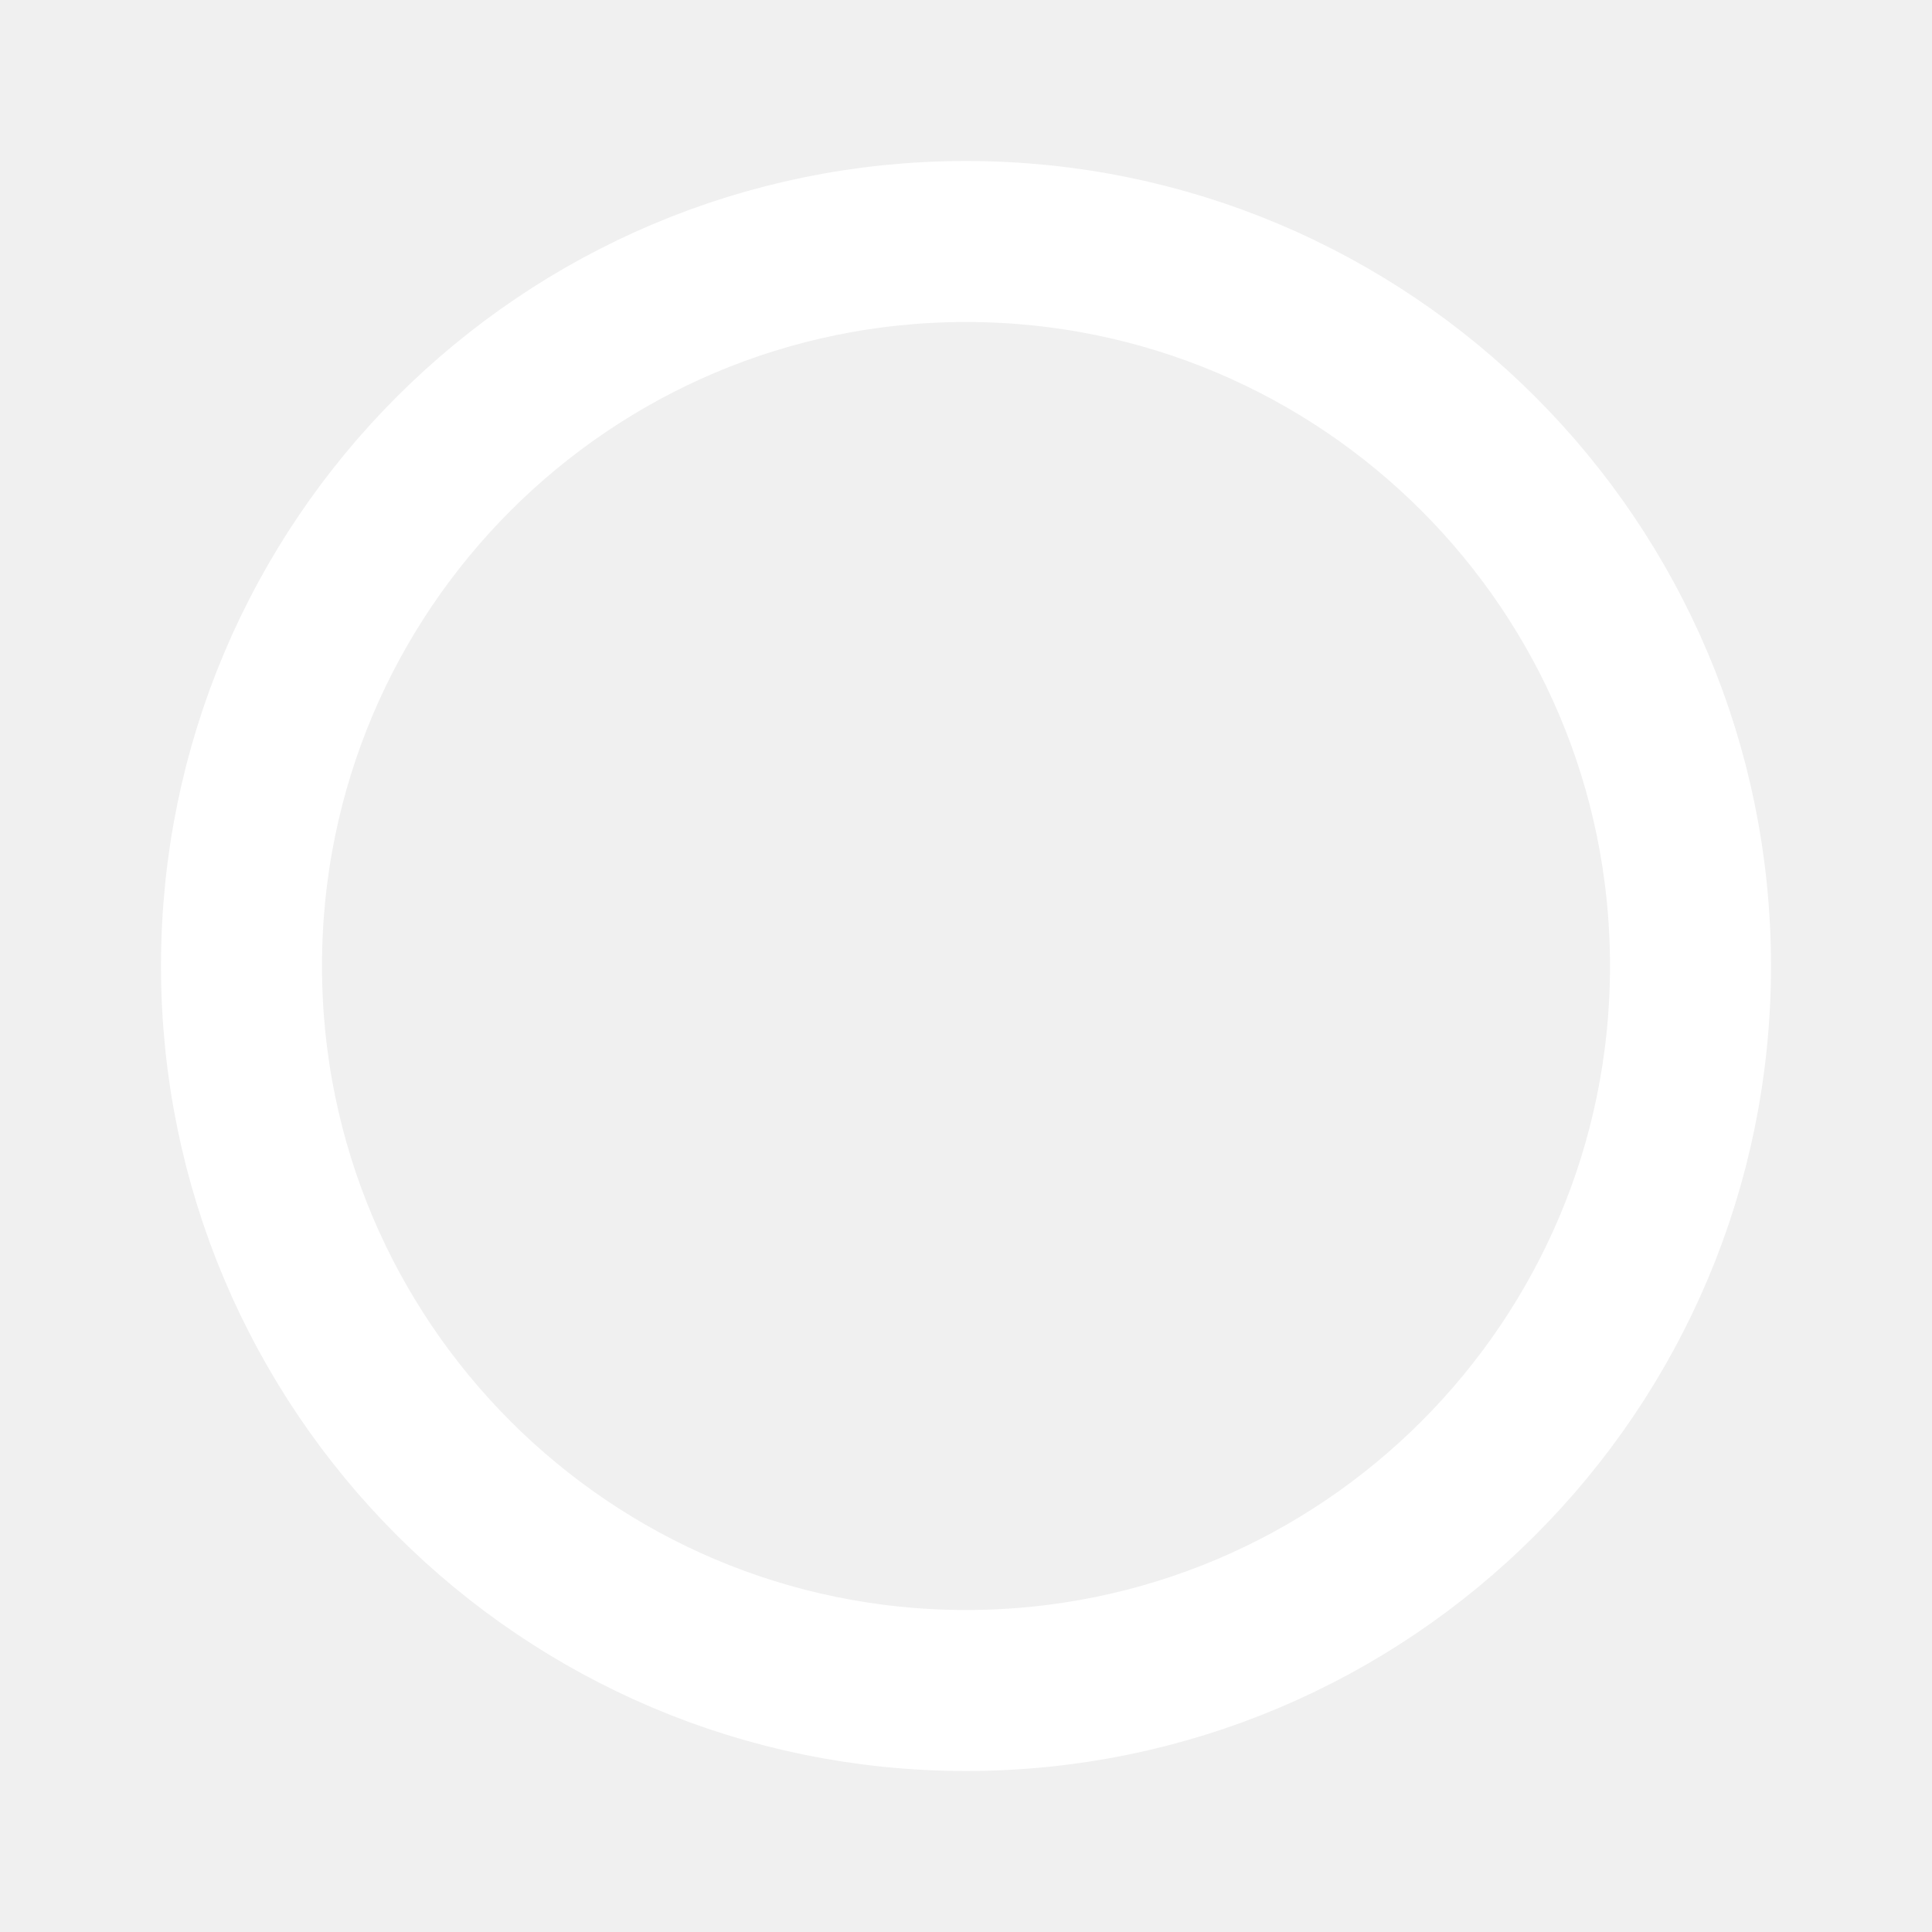
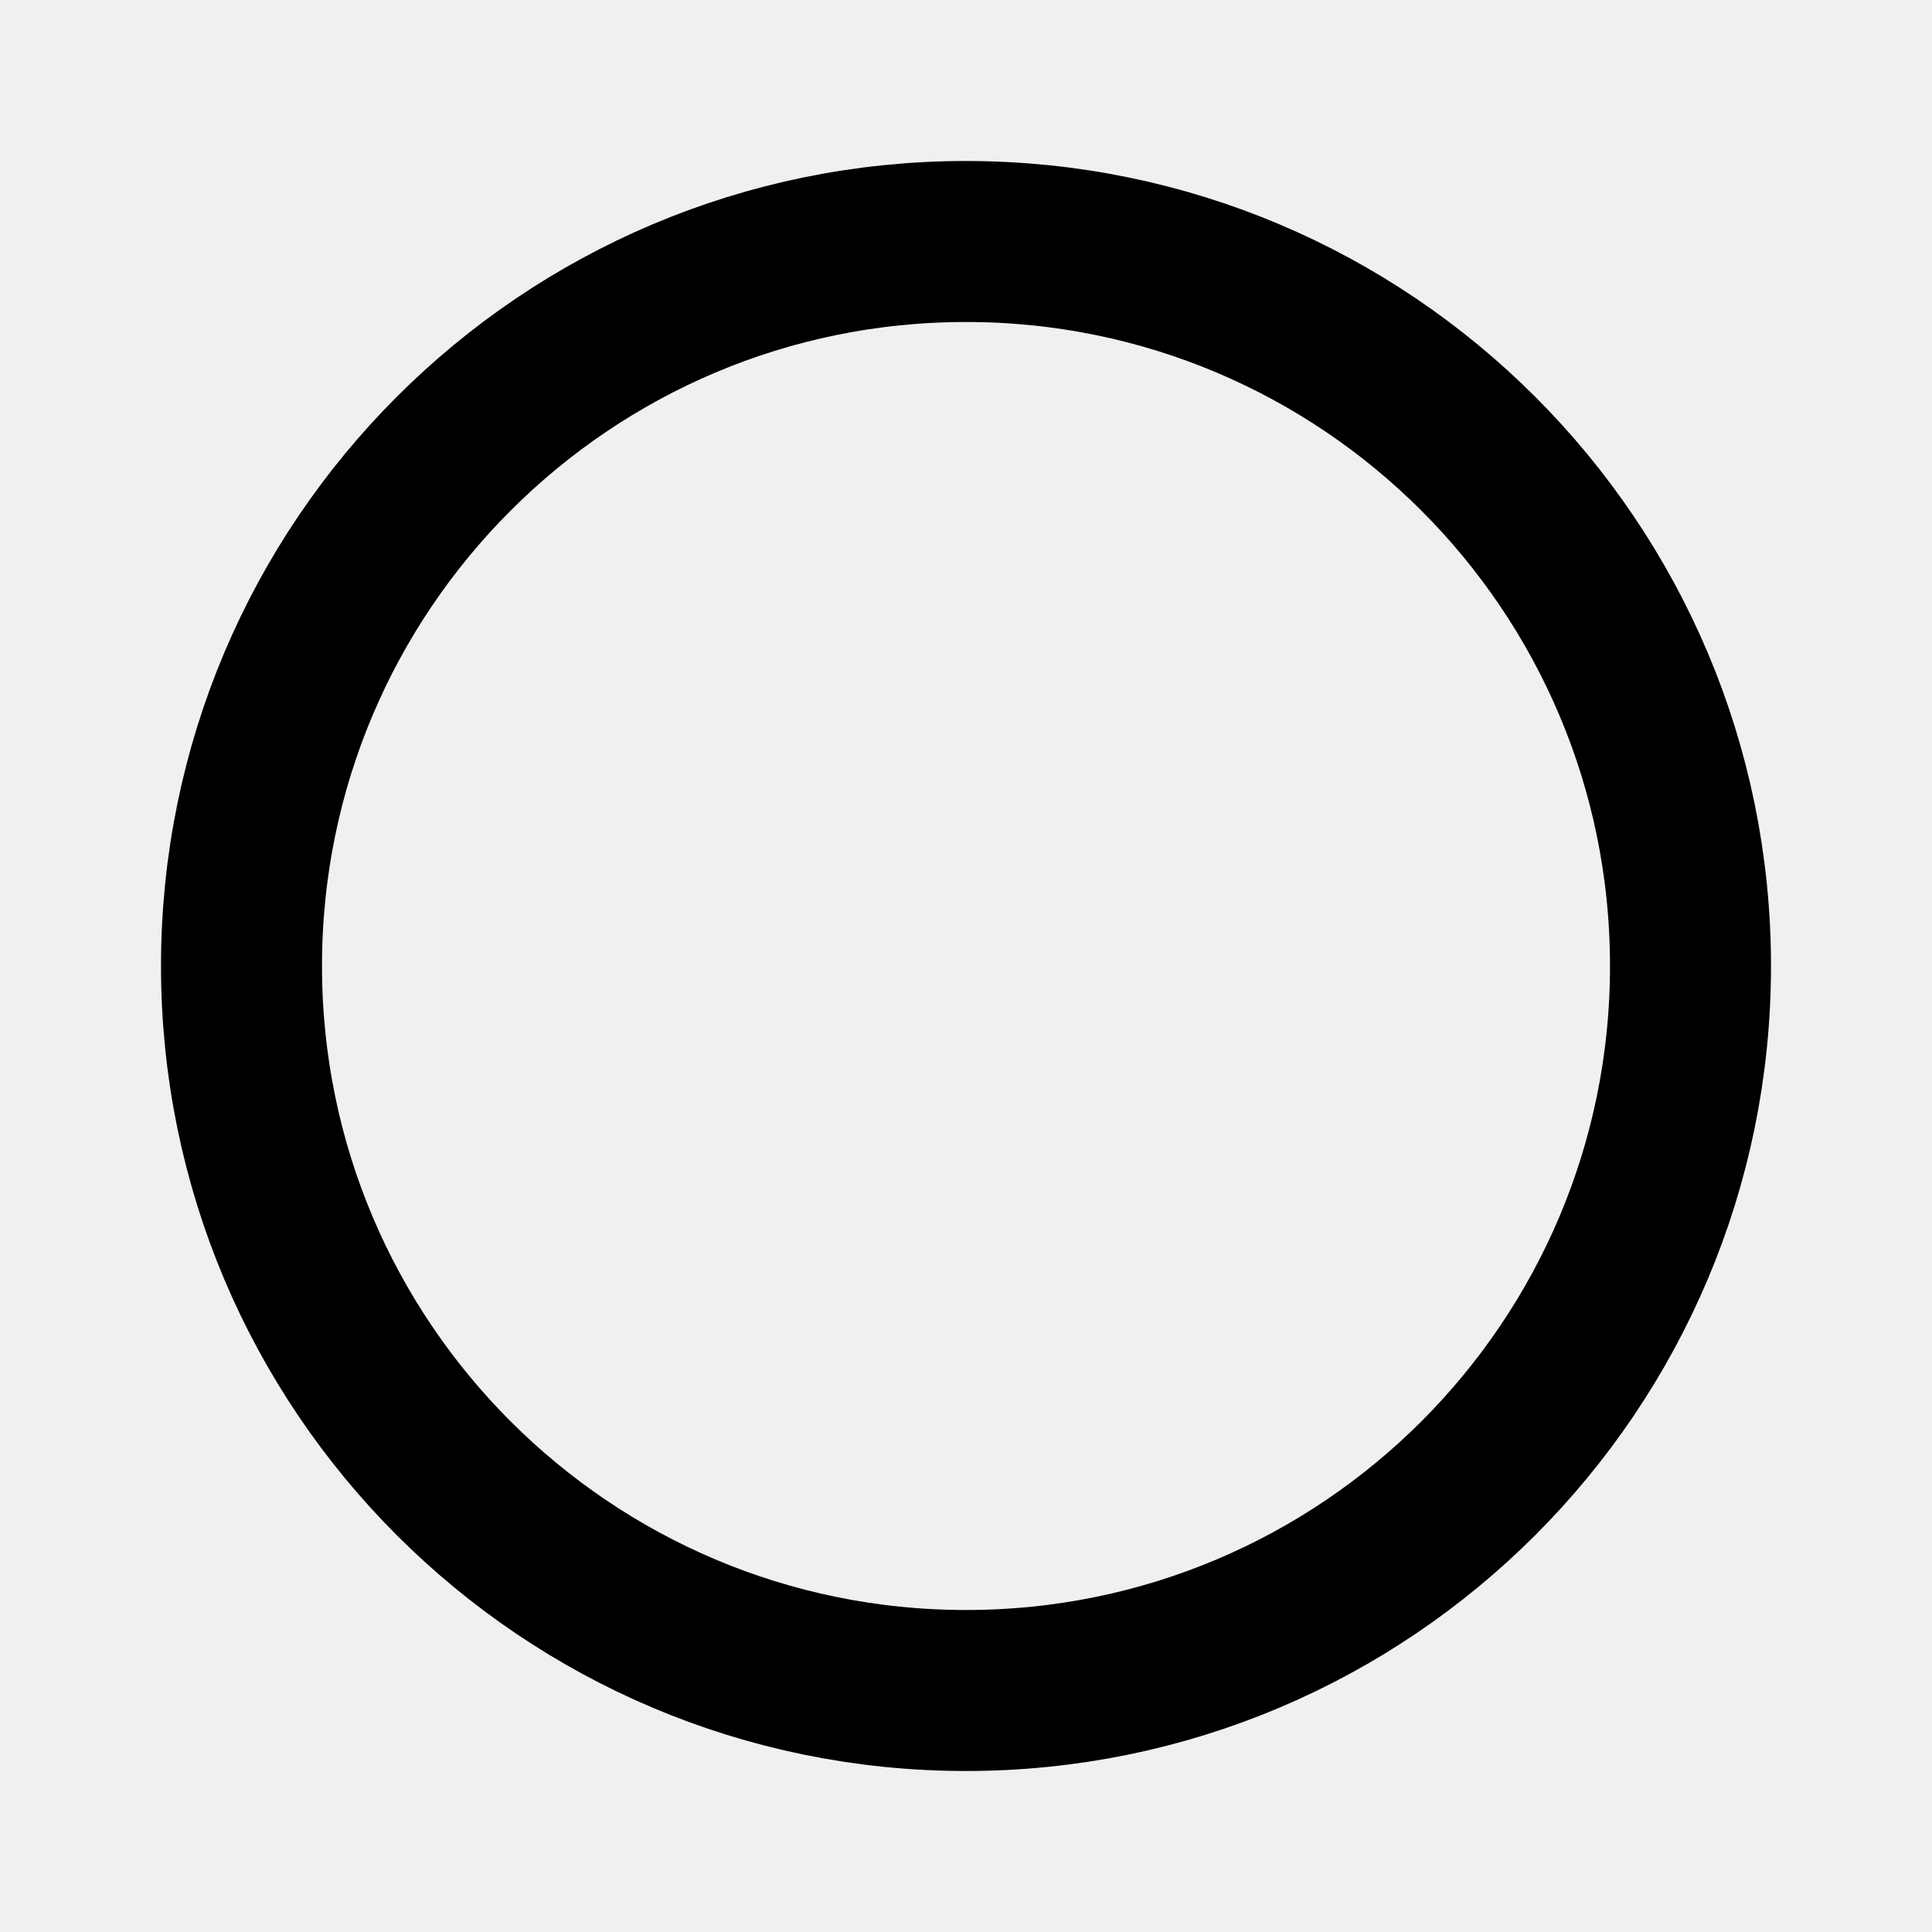
- <svg xmlns="http://www.w3.org/2000/svg" width="24" height="24" viewBox="0 0 24 24" fill="none" stroke="#fff" stroke-width="2" stroke-linecap="round" stroke-linejoin="round" class="icon icon-tabler icons-tabler-outline icon-tabler-circle">
+ <svg xmlns="http://www.w3.org/2000/svg" width="24" height="24" viewBox="0 0 24 24" fill="none" stroke="#000" stroke-width="2" stroke-linecap="round" stroke-linejoin="round" class="icon icon-tabler icons-tabler-outline icon-tabler-circle">
  <path stroke="none" d="M0 0h24v24H0z" fill="none" />
  <path d="M12 12m-9 0a9 9 0 1 0 18 0a9 9 0 1 0 -18 0" />
</svg>
